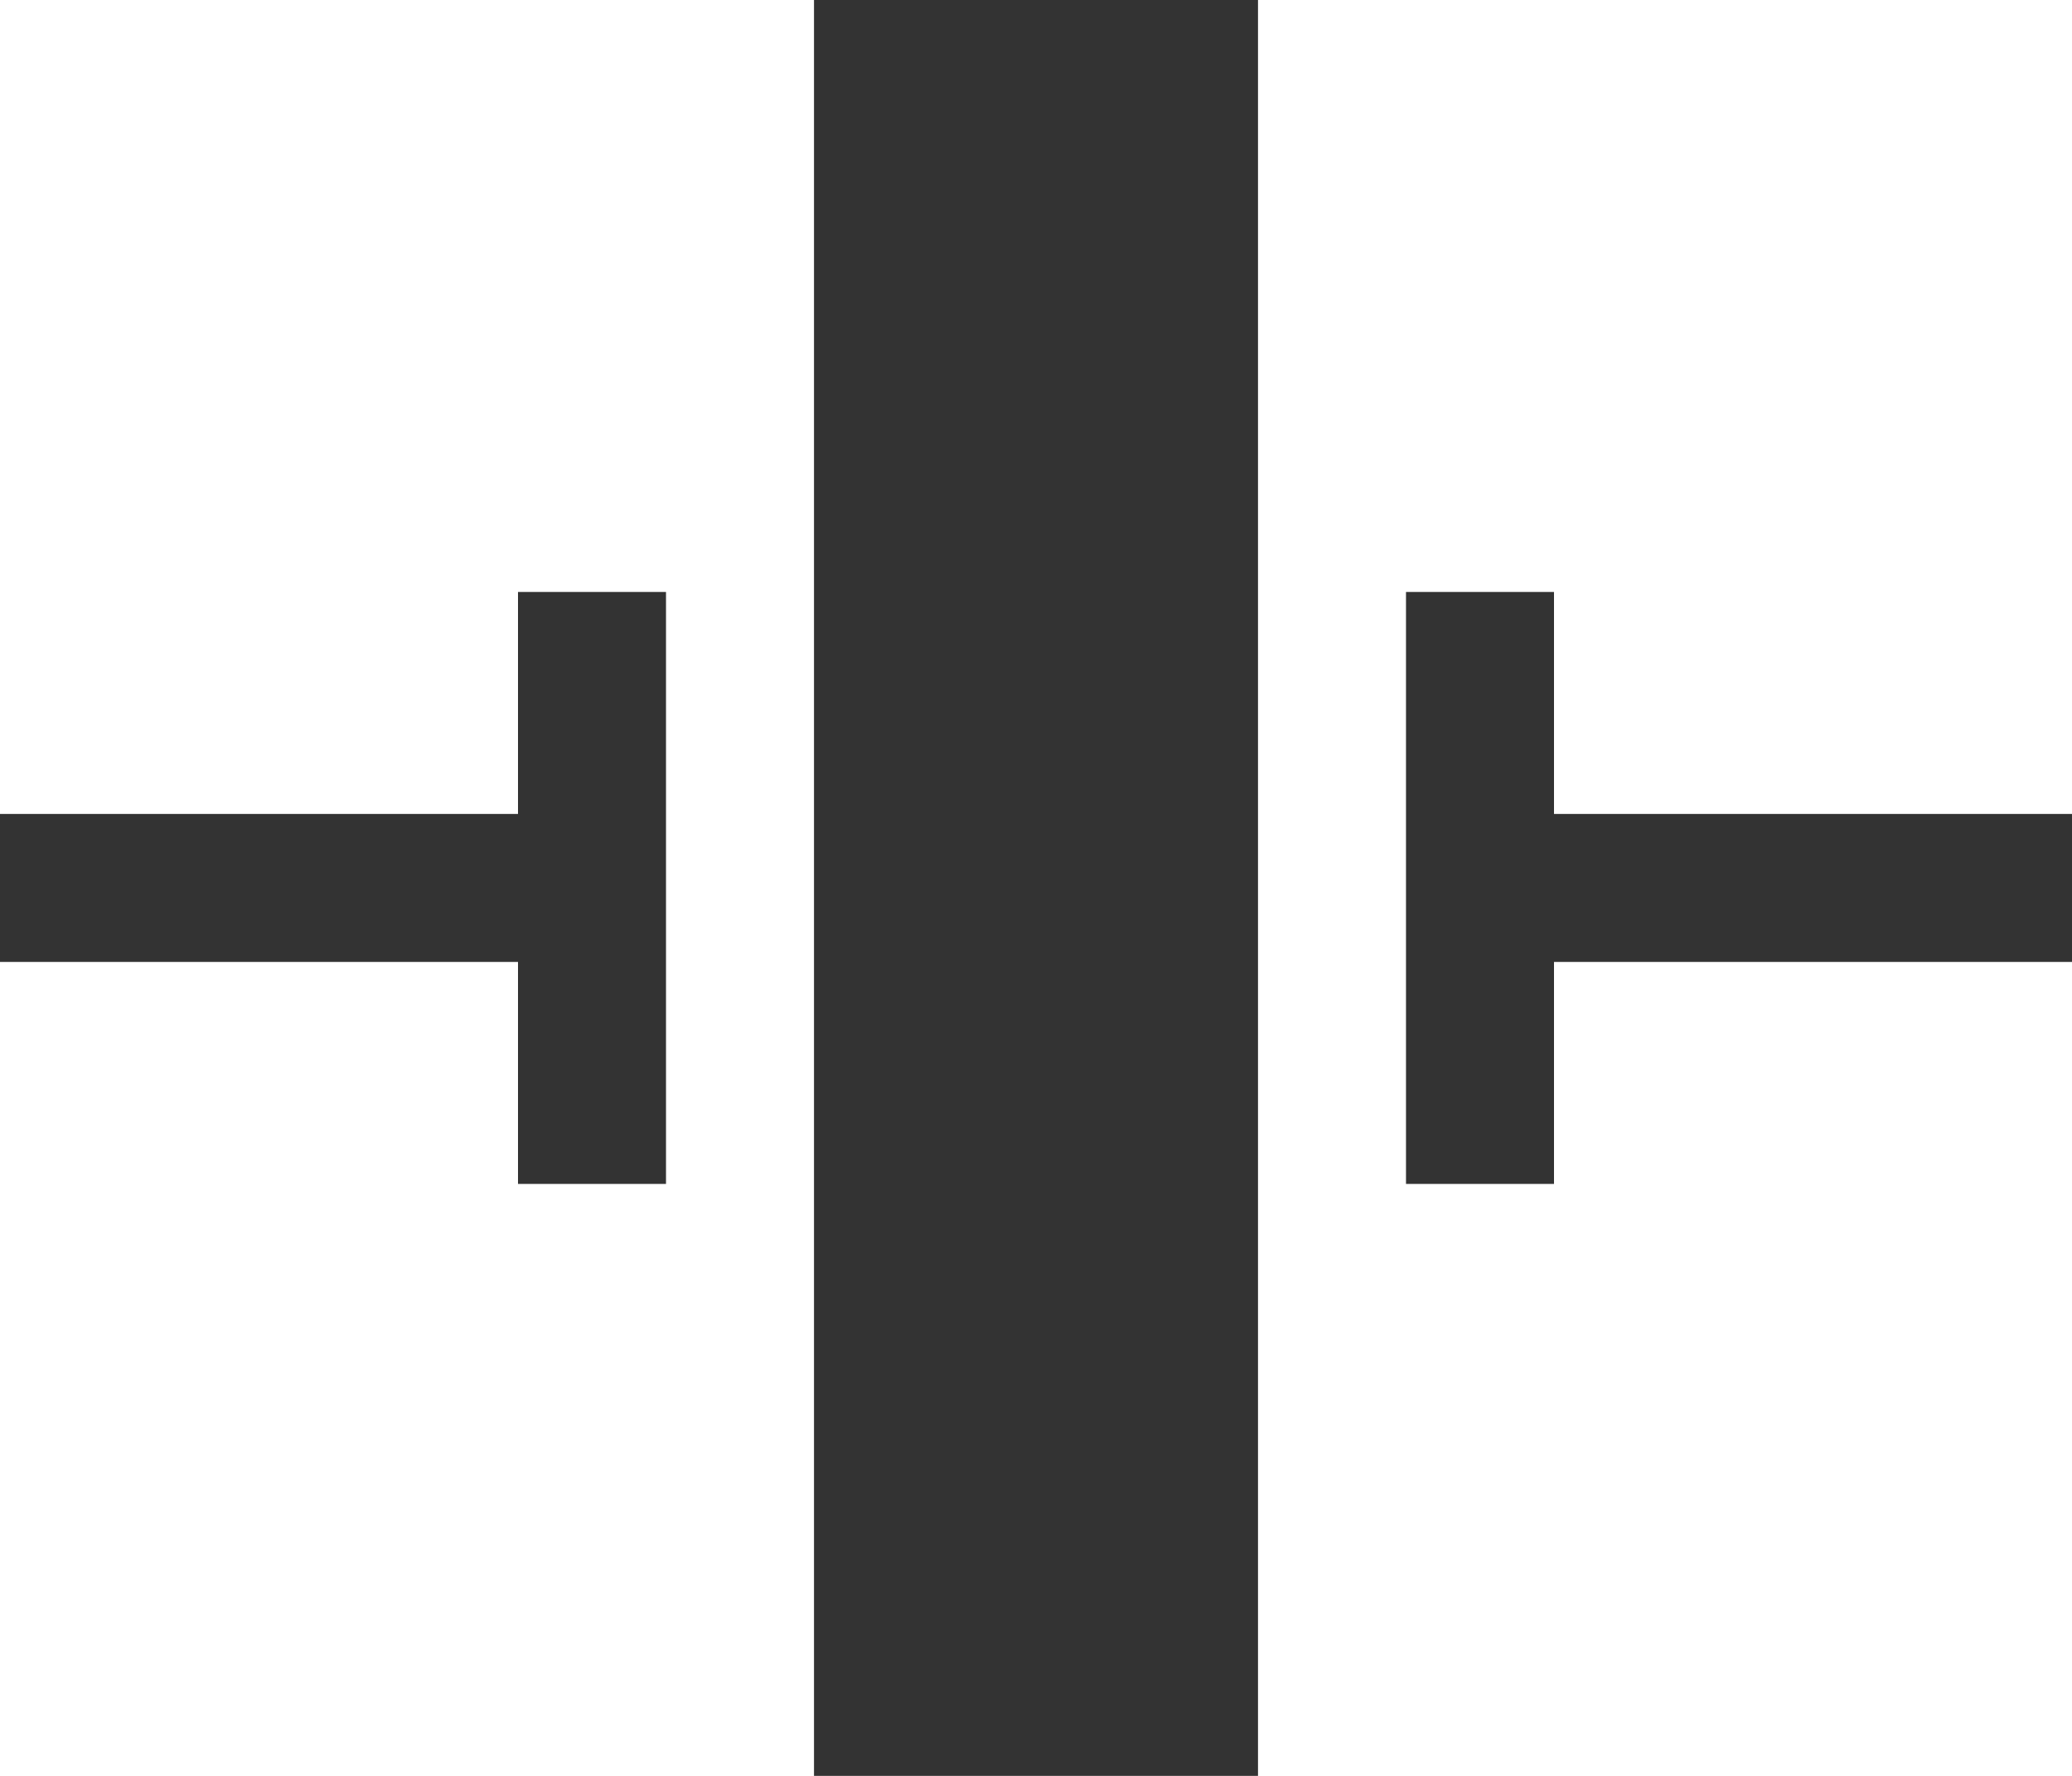
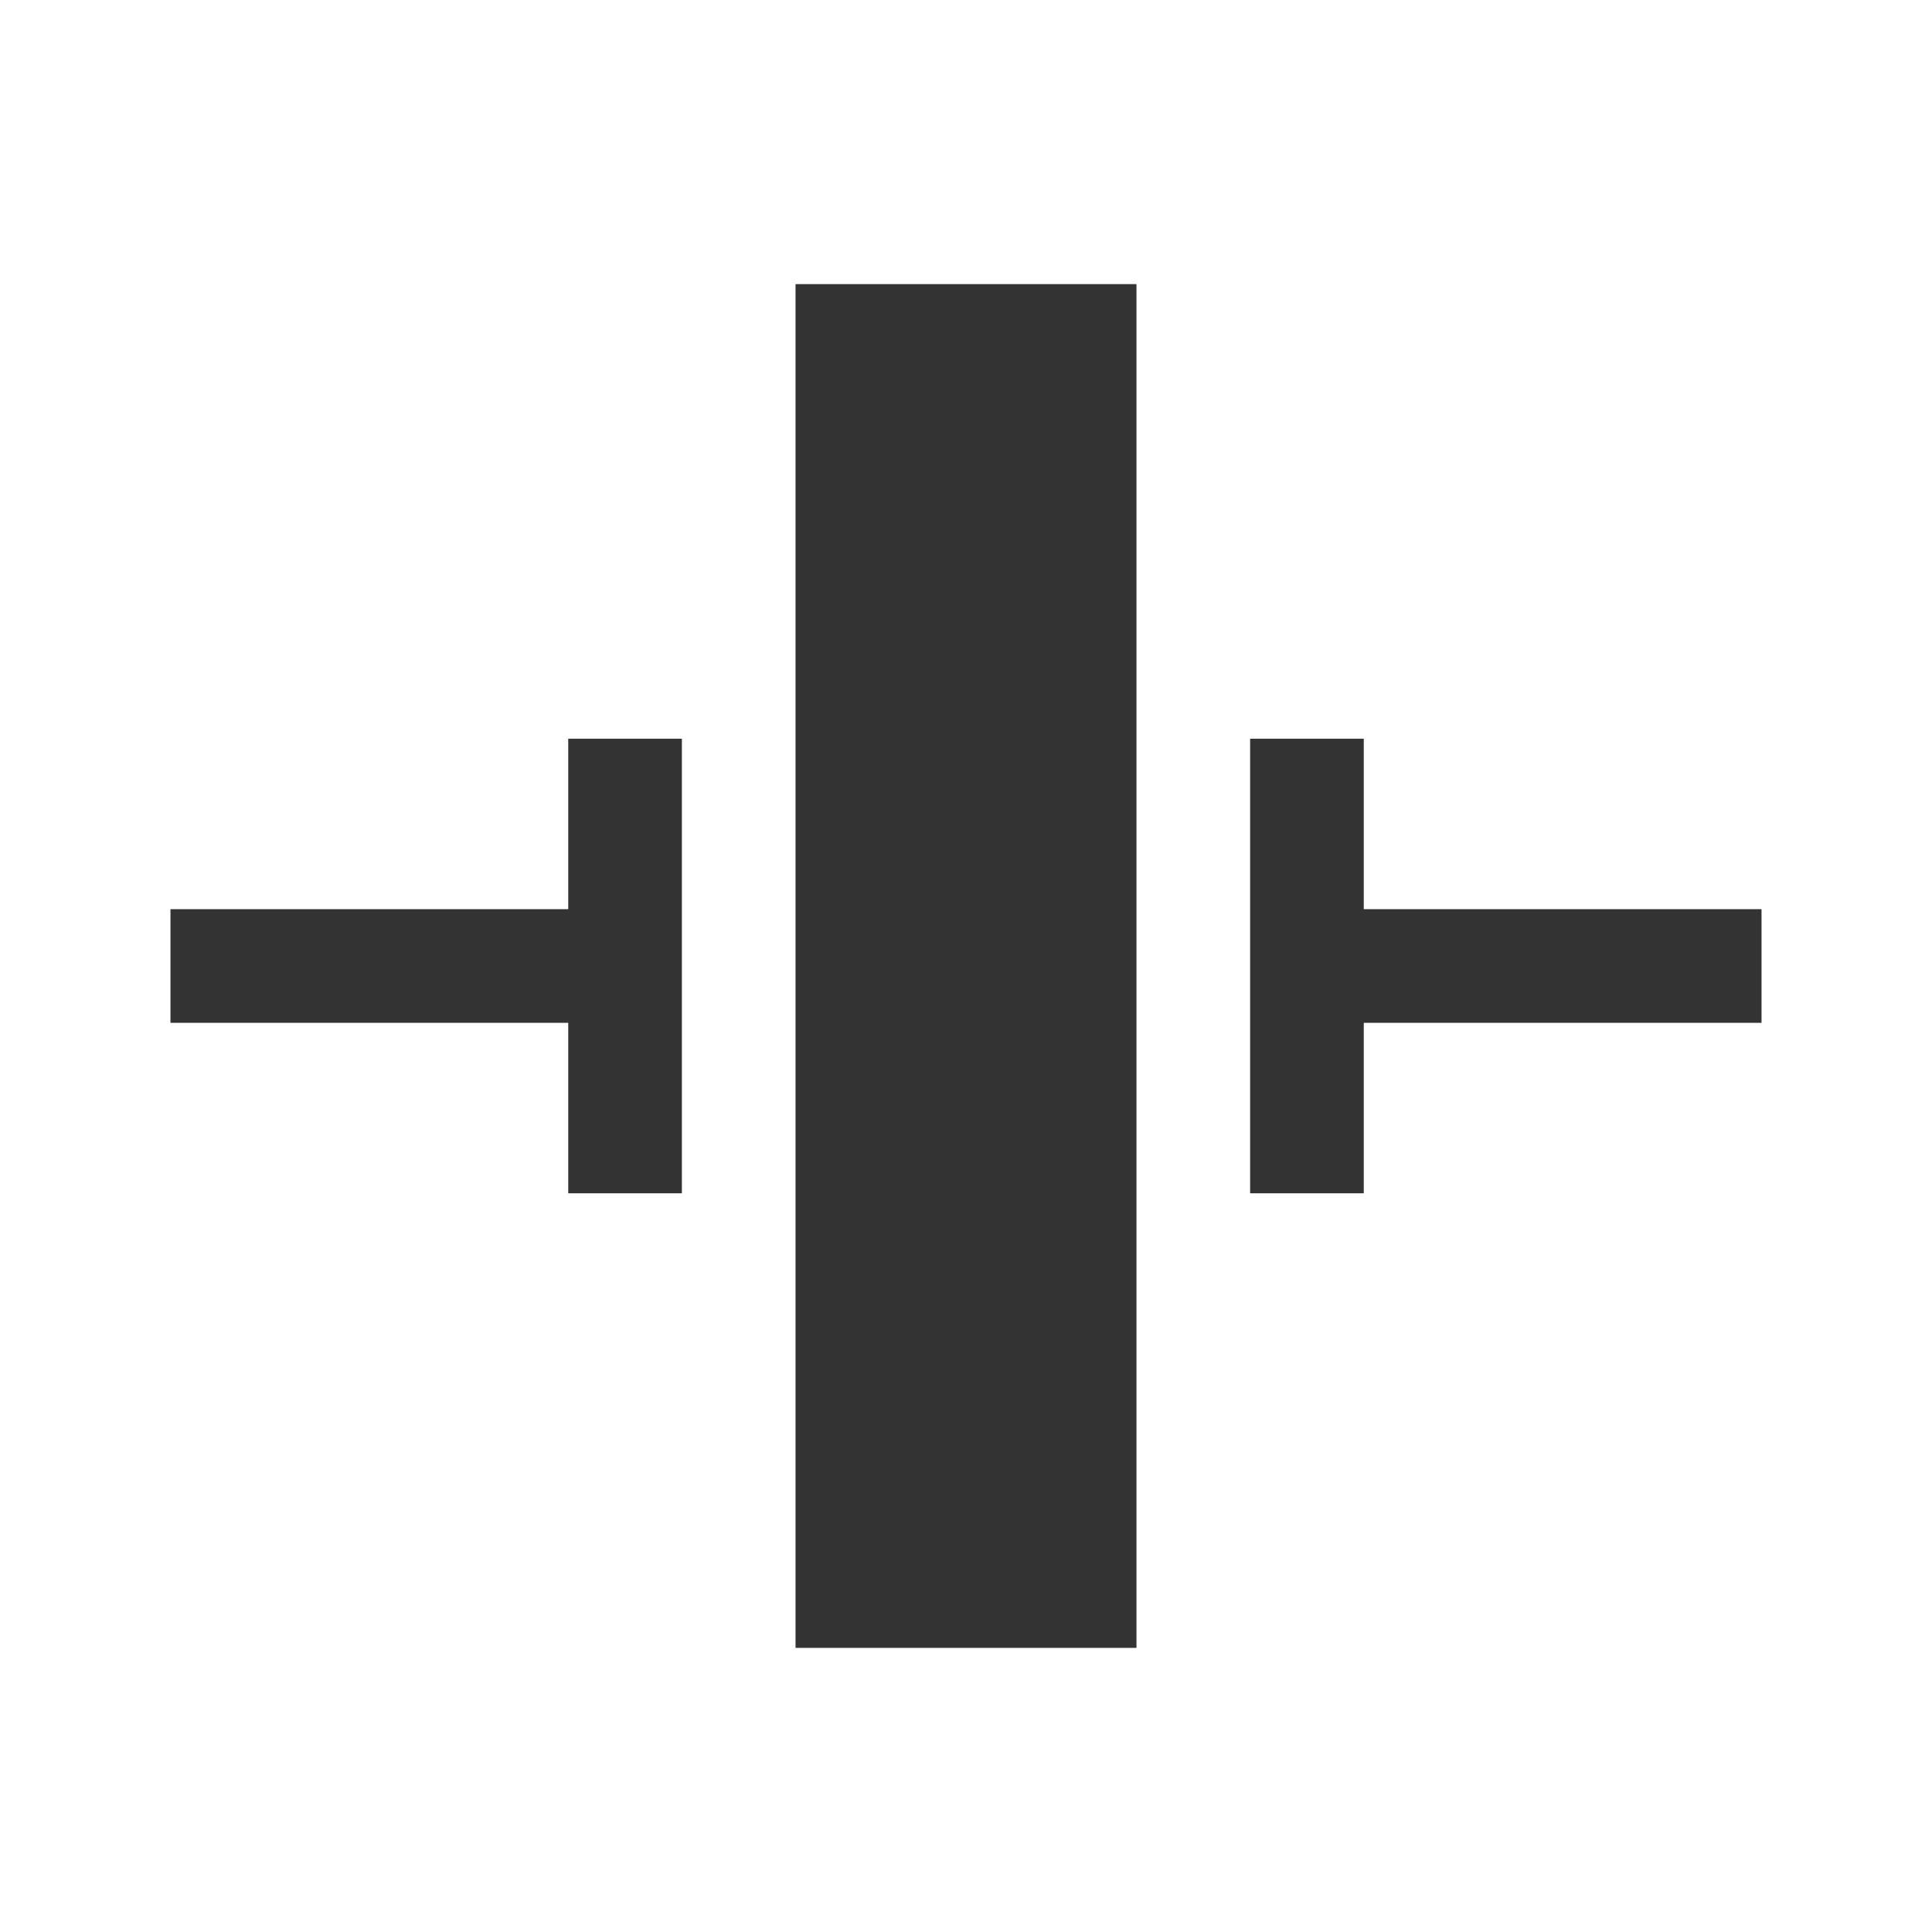
- <svg xmlns="http://www.w3.org/2000/svg" width="28" height="24" viewBox="0 0 28 24">
-   <path fill="#333333" fill-rule="evenodd" d="M7,11 L0,11 L0,13 L7,13 L7,16 L9,16 L9,8 L7,8 L7,11 Z M21,11 L28,11 L28,13 L21,13 L21,11 Z M19,8 L21,8 L21,16 L19,16 L19,8 Z M11,0 L17,0 L17,24 L11,24 L11,0 Z" />
+ <svg xmlns="http://www.w3.org/2000/svg" width="34" height="34" viewBox="0 0 34 34">
+   <g fill="none" fill-rule="evenodd">
+     <path fill="#333333" d="M10,16 L3,16 L3,18 L10,18 L10,21 L12,21 L12,13 L10,13 L10,16 Z M24,16 L31,16 L31,18 L24,18 L24,16 Z M22,13 L24,13 L24,21 L22,21 L22,13 Z M14,5 L20,5 L20,29 L14,29 L14,5 Z" />
+   </g>
</svg>
